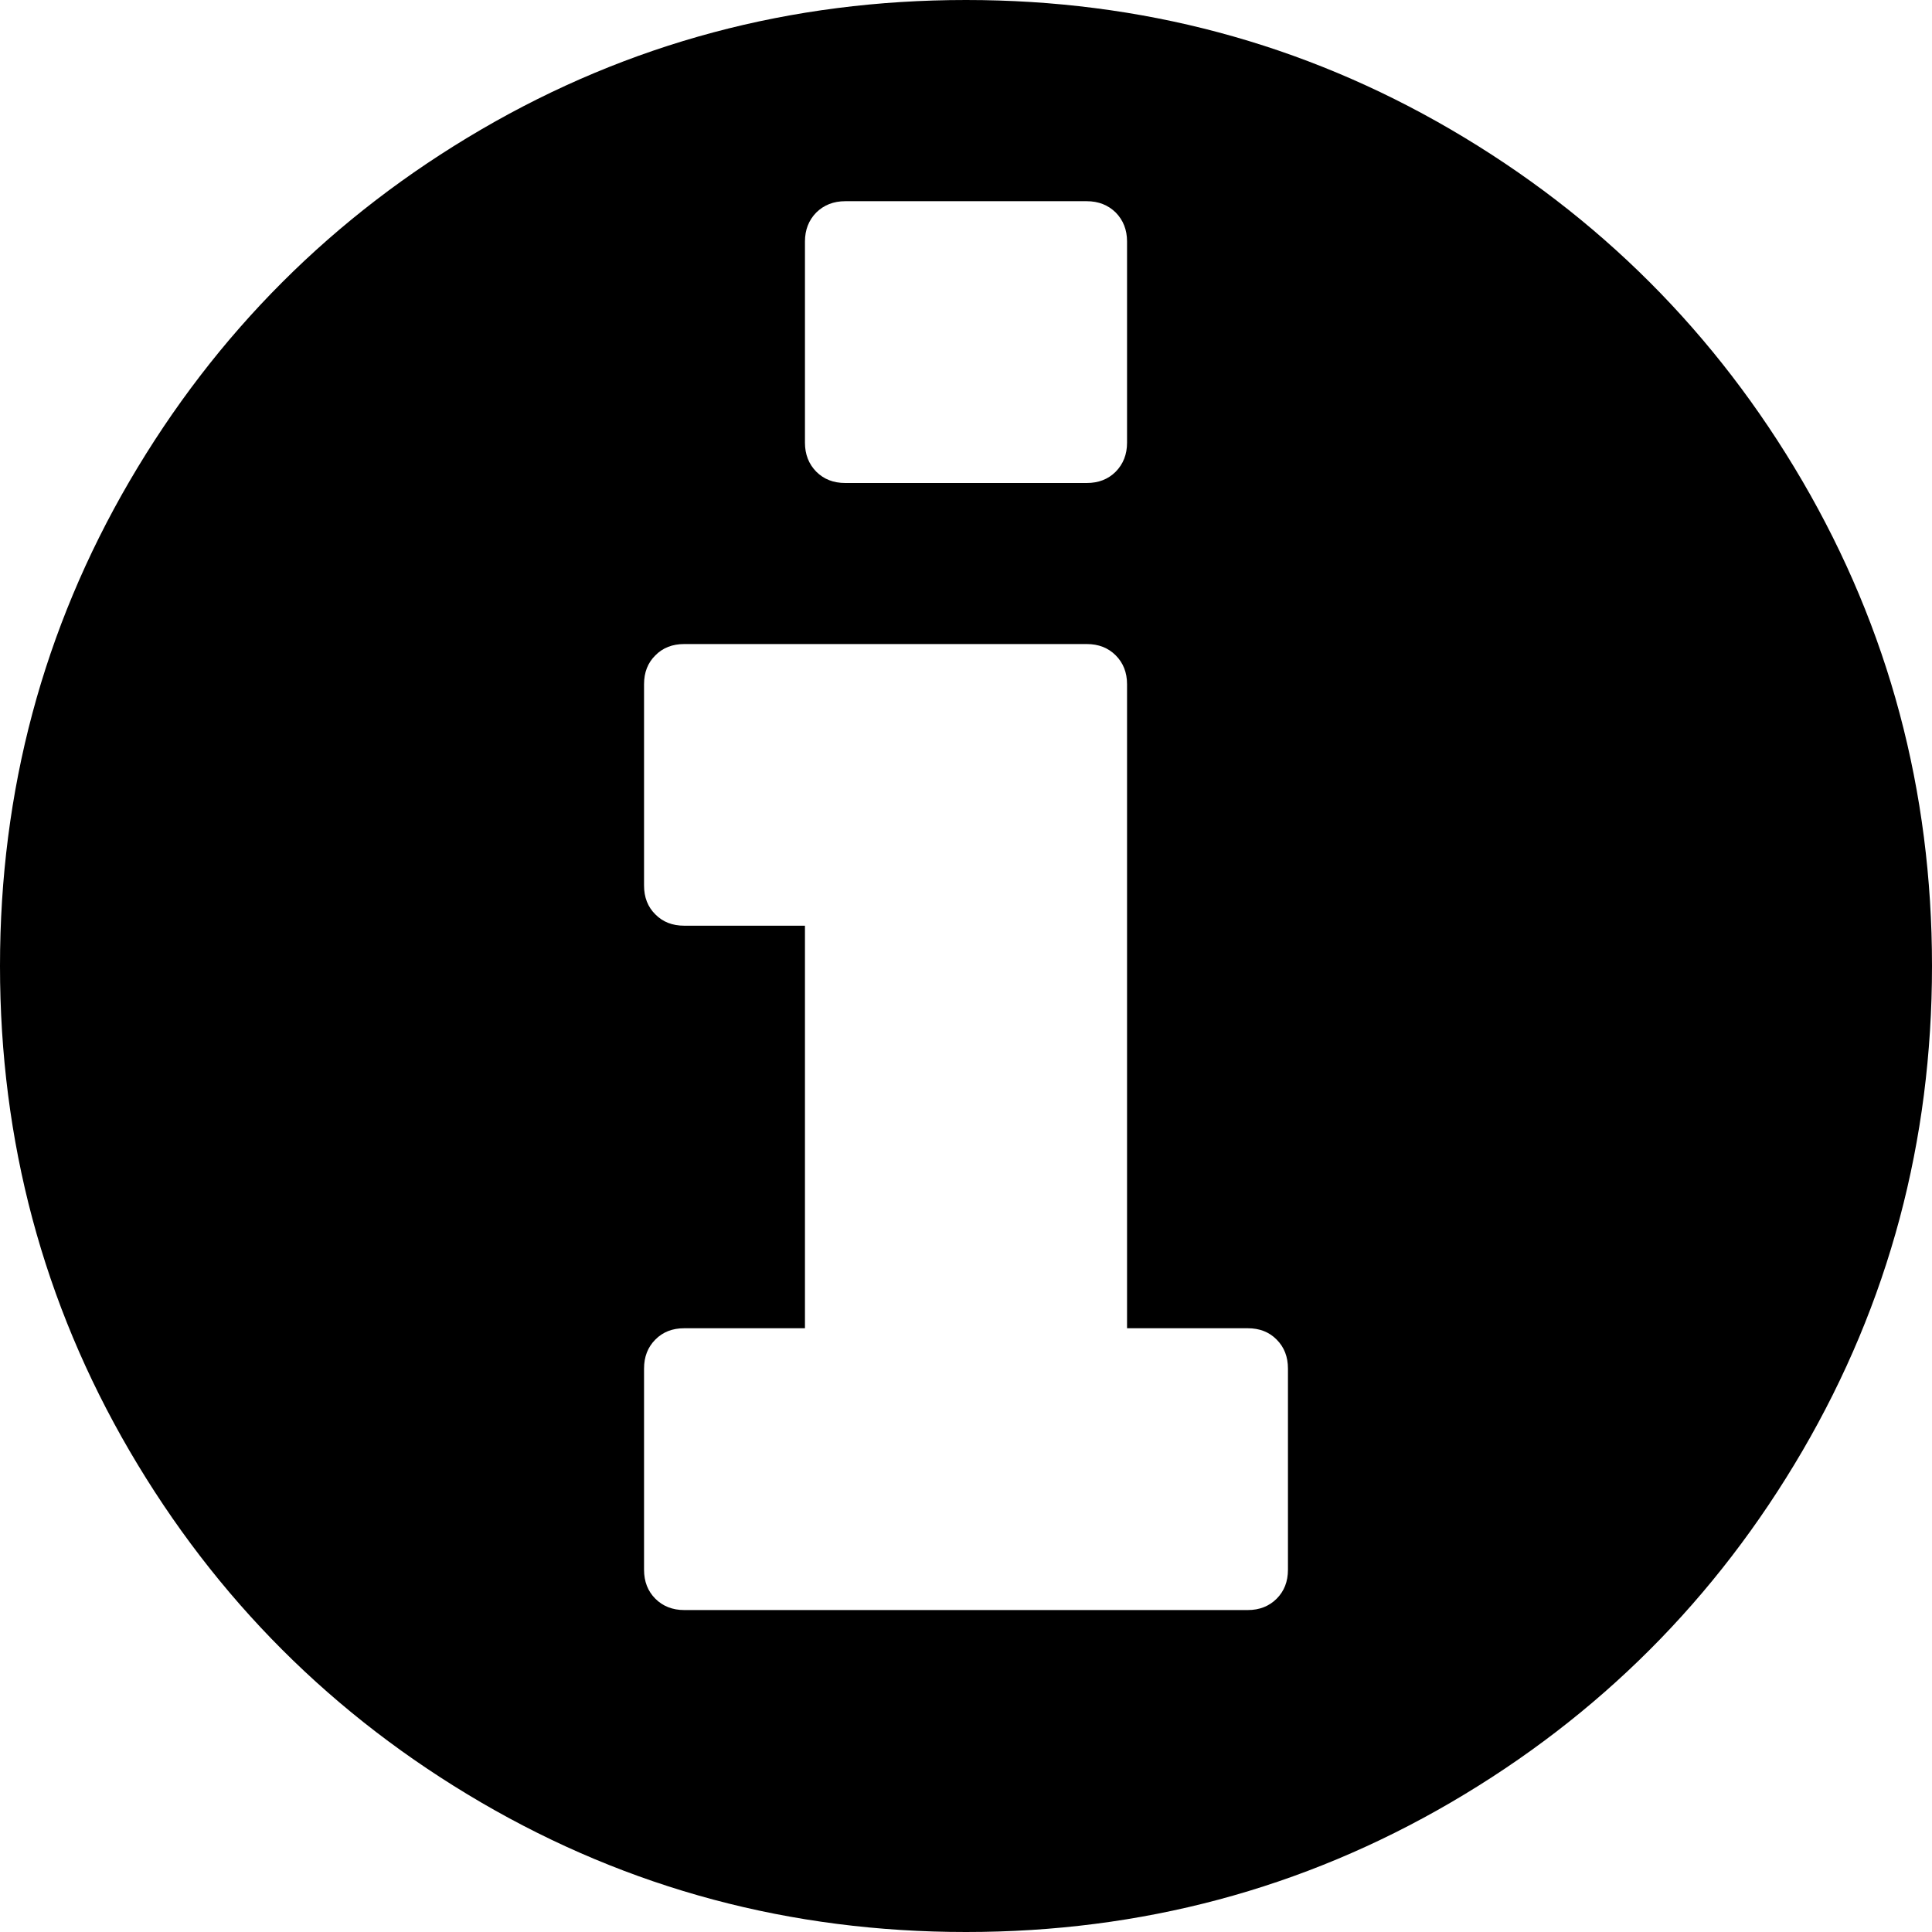
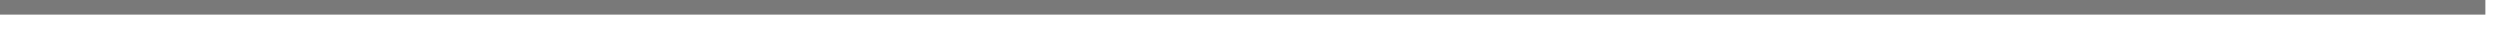
- <svg xmlns="http://www.w3.org/2000/svg" version="1.1" width="14px" height="14px">
-   <g transform="matrix(1 0 0 1 -1024 -63 )">
-     <path d="M 9.251 11.585  C 9.306 11.53  9.333 11.46  9.333 11.375  L 9.333 9.917  C 9.333 9.832  9.306 9.762  9.251 9.707  C 9.197 9.652  9.127 9.625  9.042 9.625  L 8.167 9.625  L 8.167 4.958  C 8.167 4.873  8.139 4.803  8.085 4.749  C 8.03 4.694  7.96 4.667  7.875 4.667  L 4.958 4.667  C 4.873 4.667  4.803 4.694  4.749 4.749  C 4.694 4.803  4.667 4.873  4.667 4.958  L 4.667 6.417  C 4.667 6.502  4.694 6.572  4.749 6.626  C 4.803 6.681  4.873 6.708  4.958 6.708  L 5.833 6.708  L 5.833 9.625  L 4.958 9.625  C 4.873 9.625  4.803 9.652  4.749 9.707  C 4.694 9.762  4.667 9.832  4.667 9.917  L 4.667 11.375  C 4.667 11.46  4.694 11.53  4.749 11.585  C 4.803 11.639  4.873 11.667  4.958 11.667  L 9.042 11.667  C 9.127 11.667  9.197 11.639  9.251 11.585  Z M 8.085 3.418  C 8.139 3.363  8.167 3.293  8.167 3.208  L 8.167 1.75  C 8.167 1.665  8.139 1.595  8.085 1.54  C 8.03 1.486  7.96 1.458  7.875 1.458  L 6.125 1.458  C 6.04 1.458  5.97 1.486  5.915 1.54  C 5.861 1.595  5.833 1.665  5.833 1.75  L 5.833 3.208  C 5.833 3.293  5.861 3.363  5.915 3.418  C 5.97 3.473  6.04 3.5  6.125 3.5  L 7.875 3.5  C 7.96 3.5  8.03 3.473  8.085 3.418  Z M 13.061 3.486  C 13.687 4.559  14 5.73  14 7  C 14 8.27  13.687 9.441  13.061 10.514  C 12.435 11.586  11.586 12.435  10.514 13.061  C 9.441 13.687  8.27 14  7 14  C 5.73 14  4.559 13.687  3.486 13.061  C 2.414 12.435  1.565 11.586  0.939 10.514  C 0.313 9.441  0 8.27  0 7  C 0 5.73  0.313 4.559  0.939 3.486  C 1.565 2.414  2.414 1.565  3.486 0.939  C 4.559 0.313  5.73 0  7 0  C 8.27 0  9.441 0.313  10.514 0.939  C 11.586 1.565  12.435 2.414  13.061 3.486  Z " fill-rule="nonzero" fill="#000000" stroke="none" transform="matrix(1 0 0 1 1024 63 )" />
+ <svg xmlns="http://www.w3.org/2000/svg" version="1.1" width="171px" height="2px">
+   <g transform="matrix(1 0 0 1 -506 -128 )">
+     <path d="M 506 128.5  L 676 128.5  " stroke-width="1" stroke="#797979" fill="none" />
  </g>
</svg>
